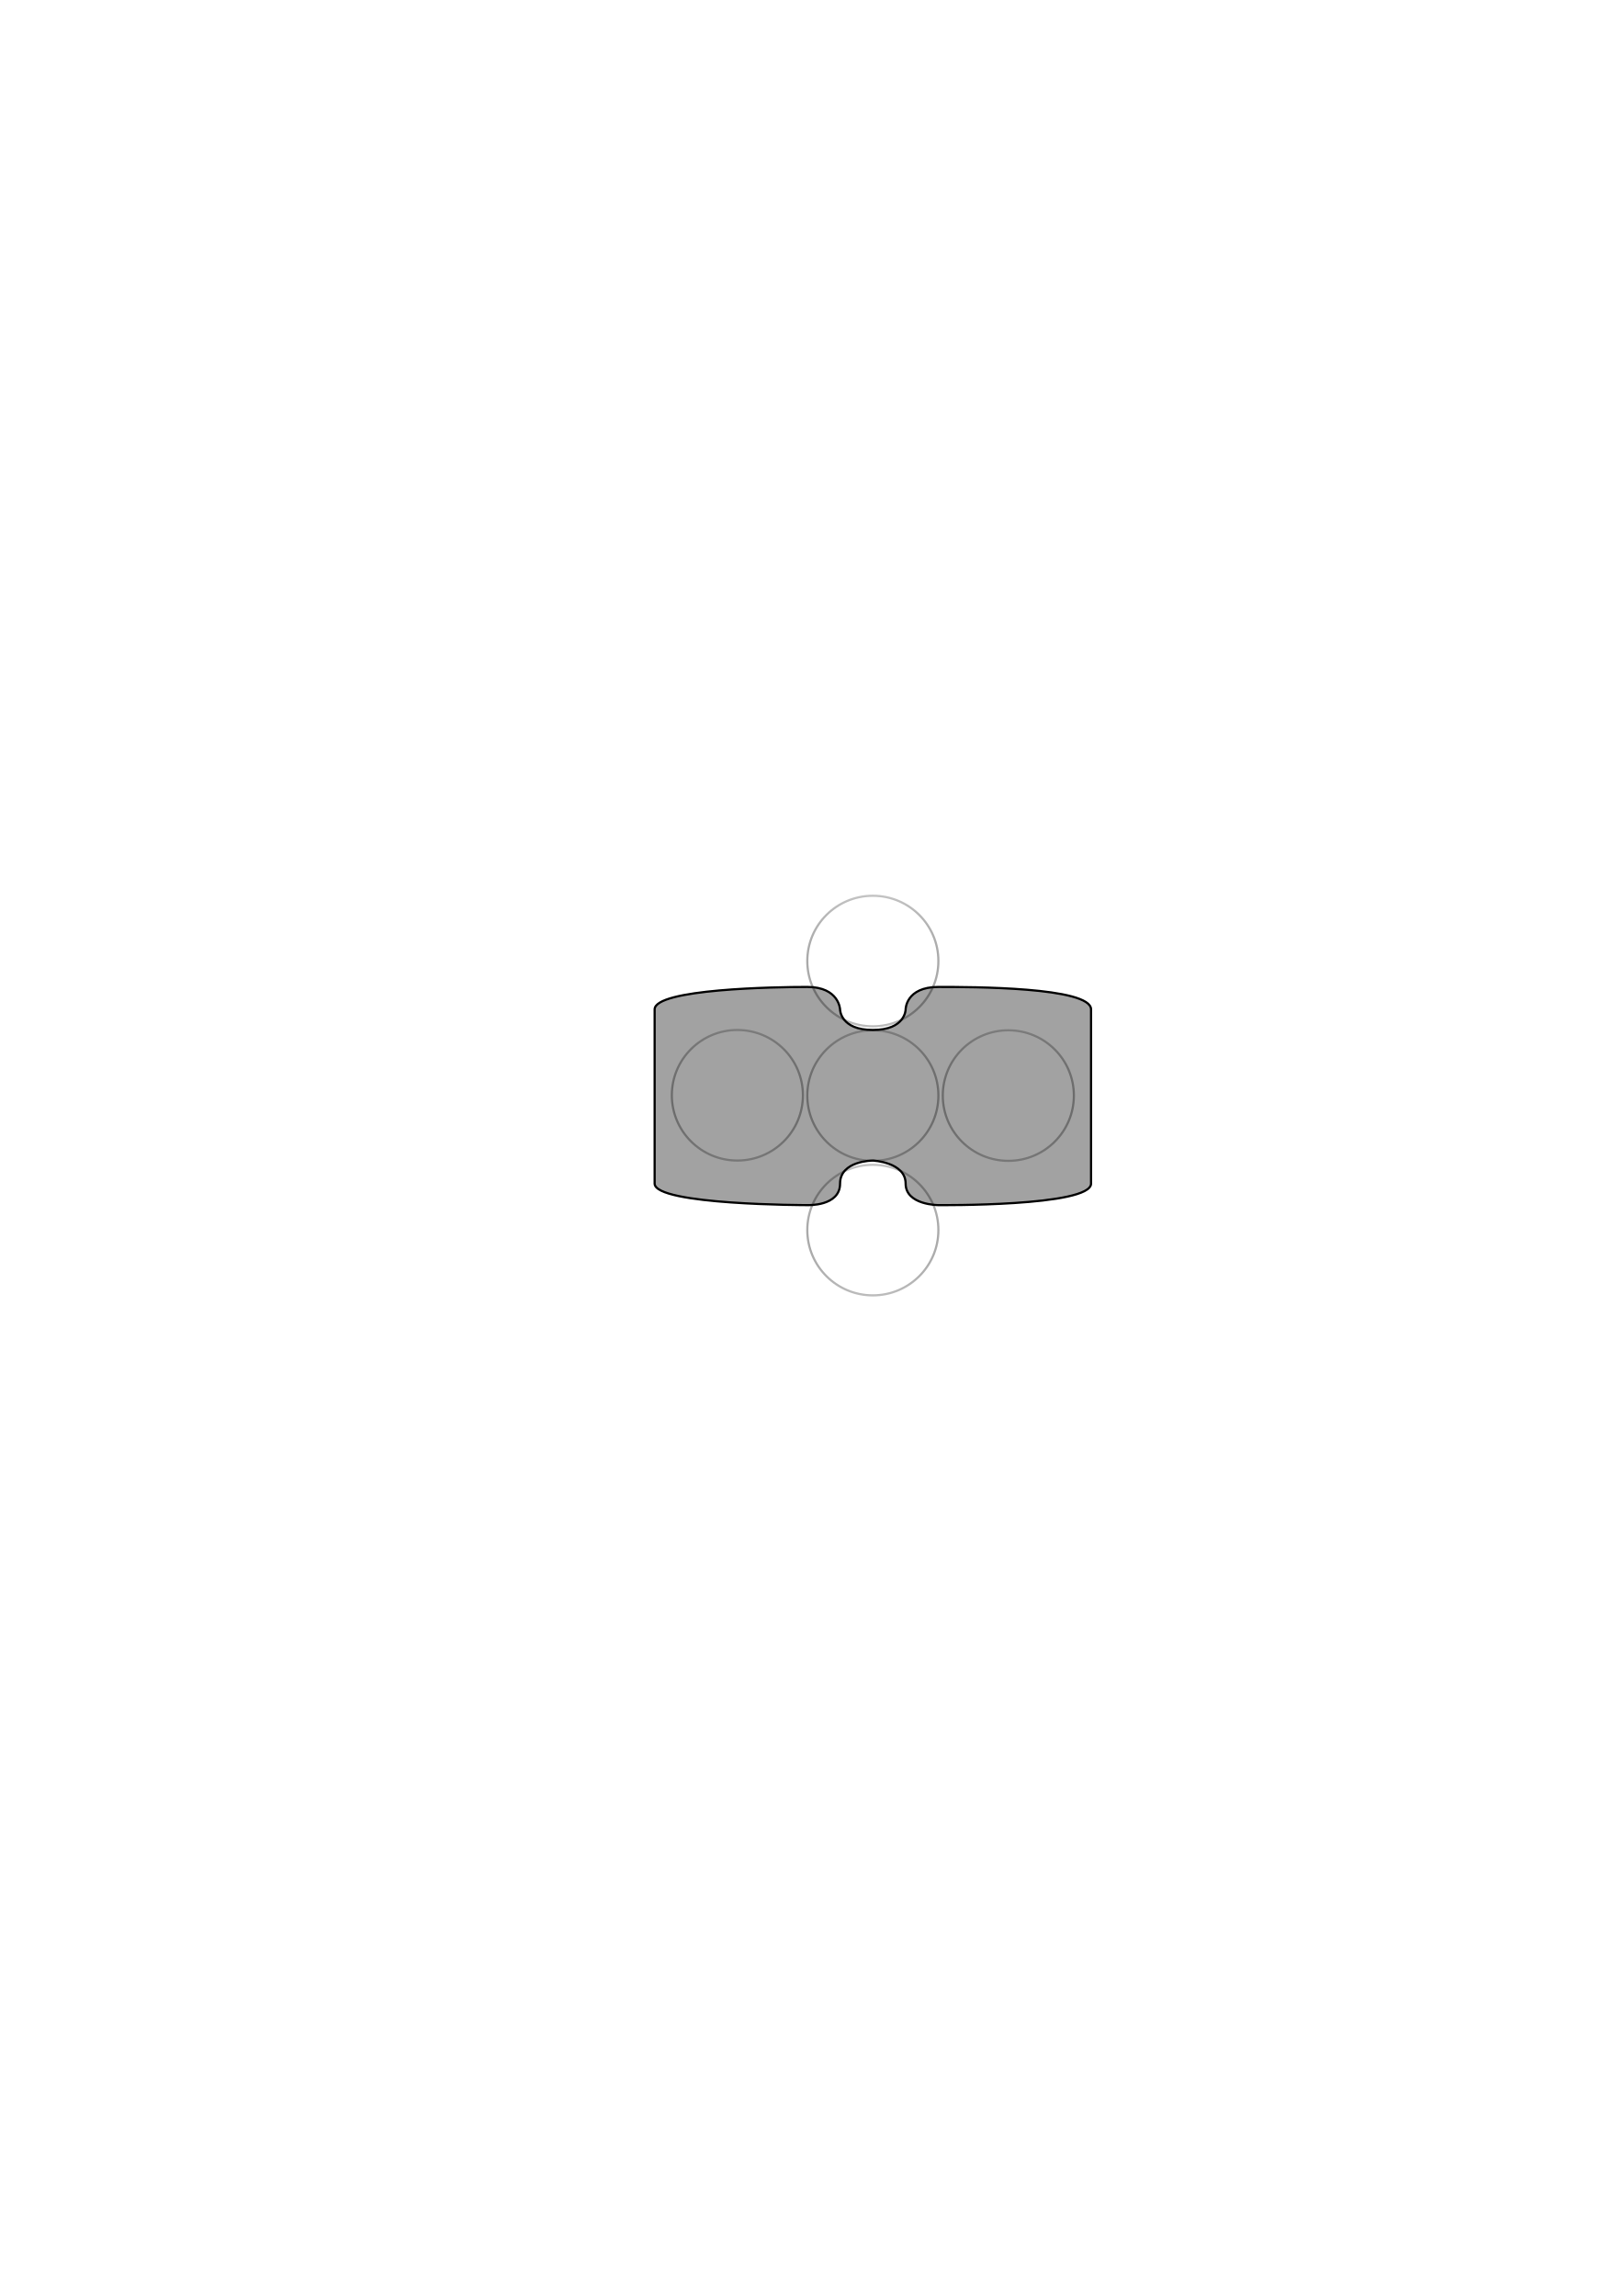
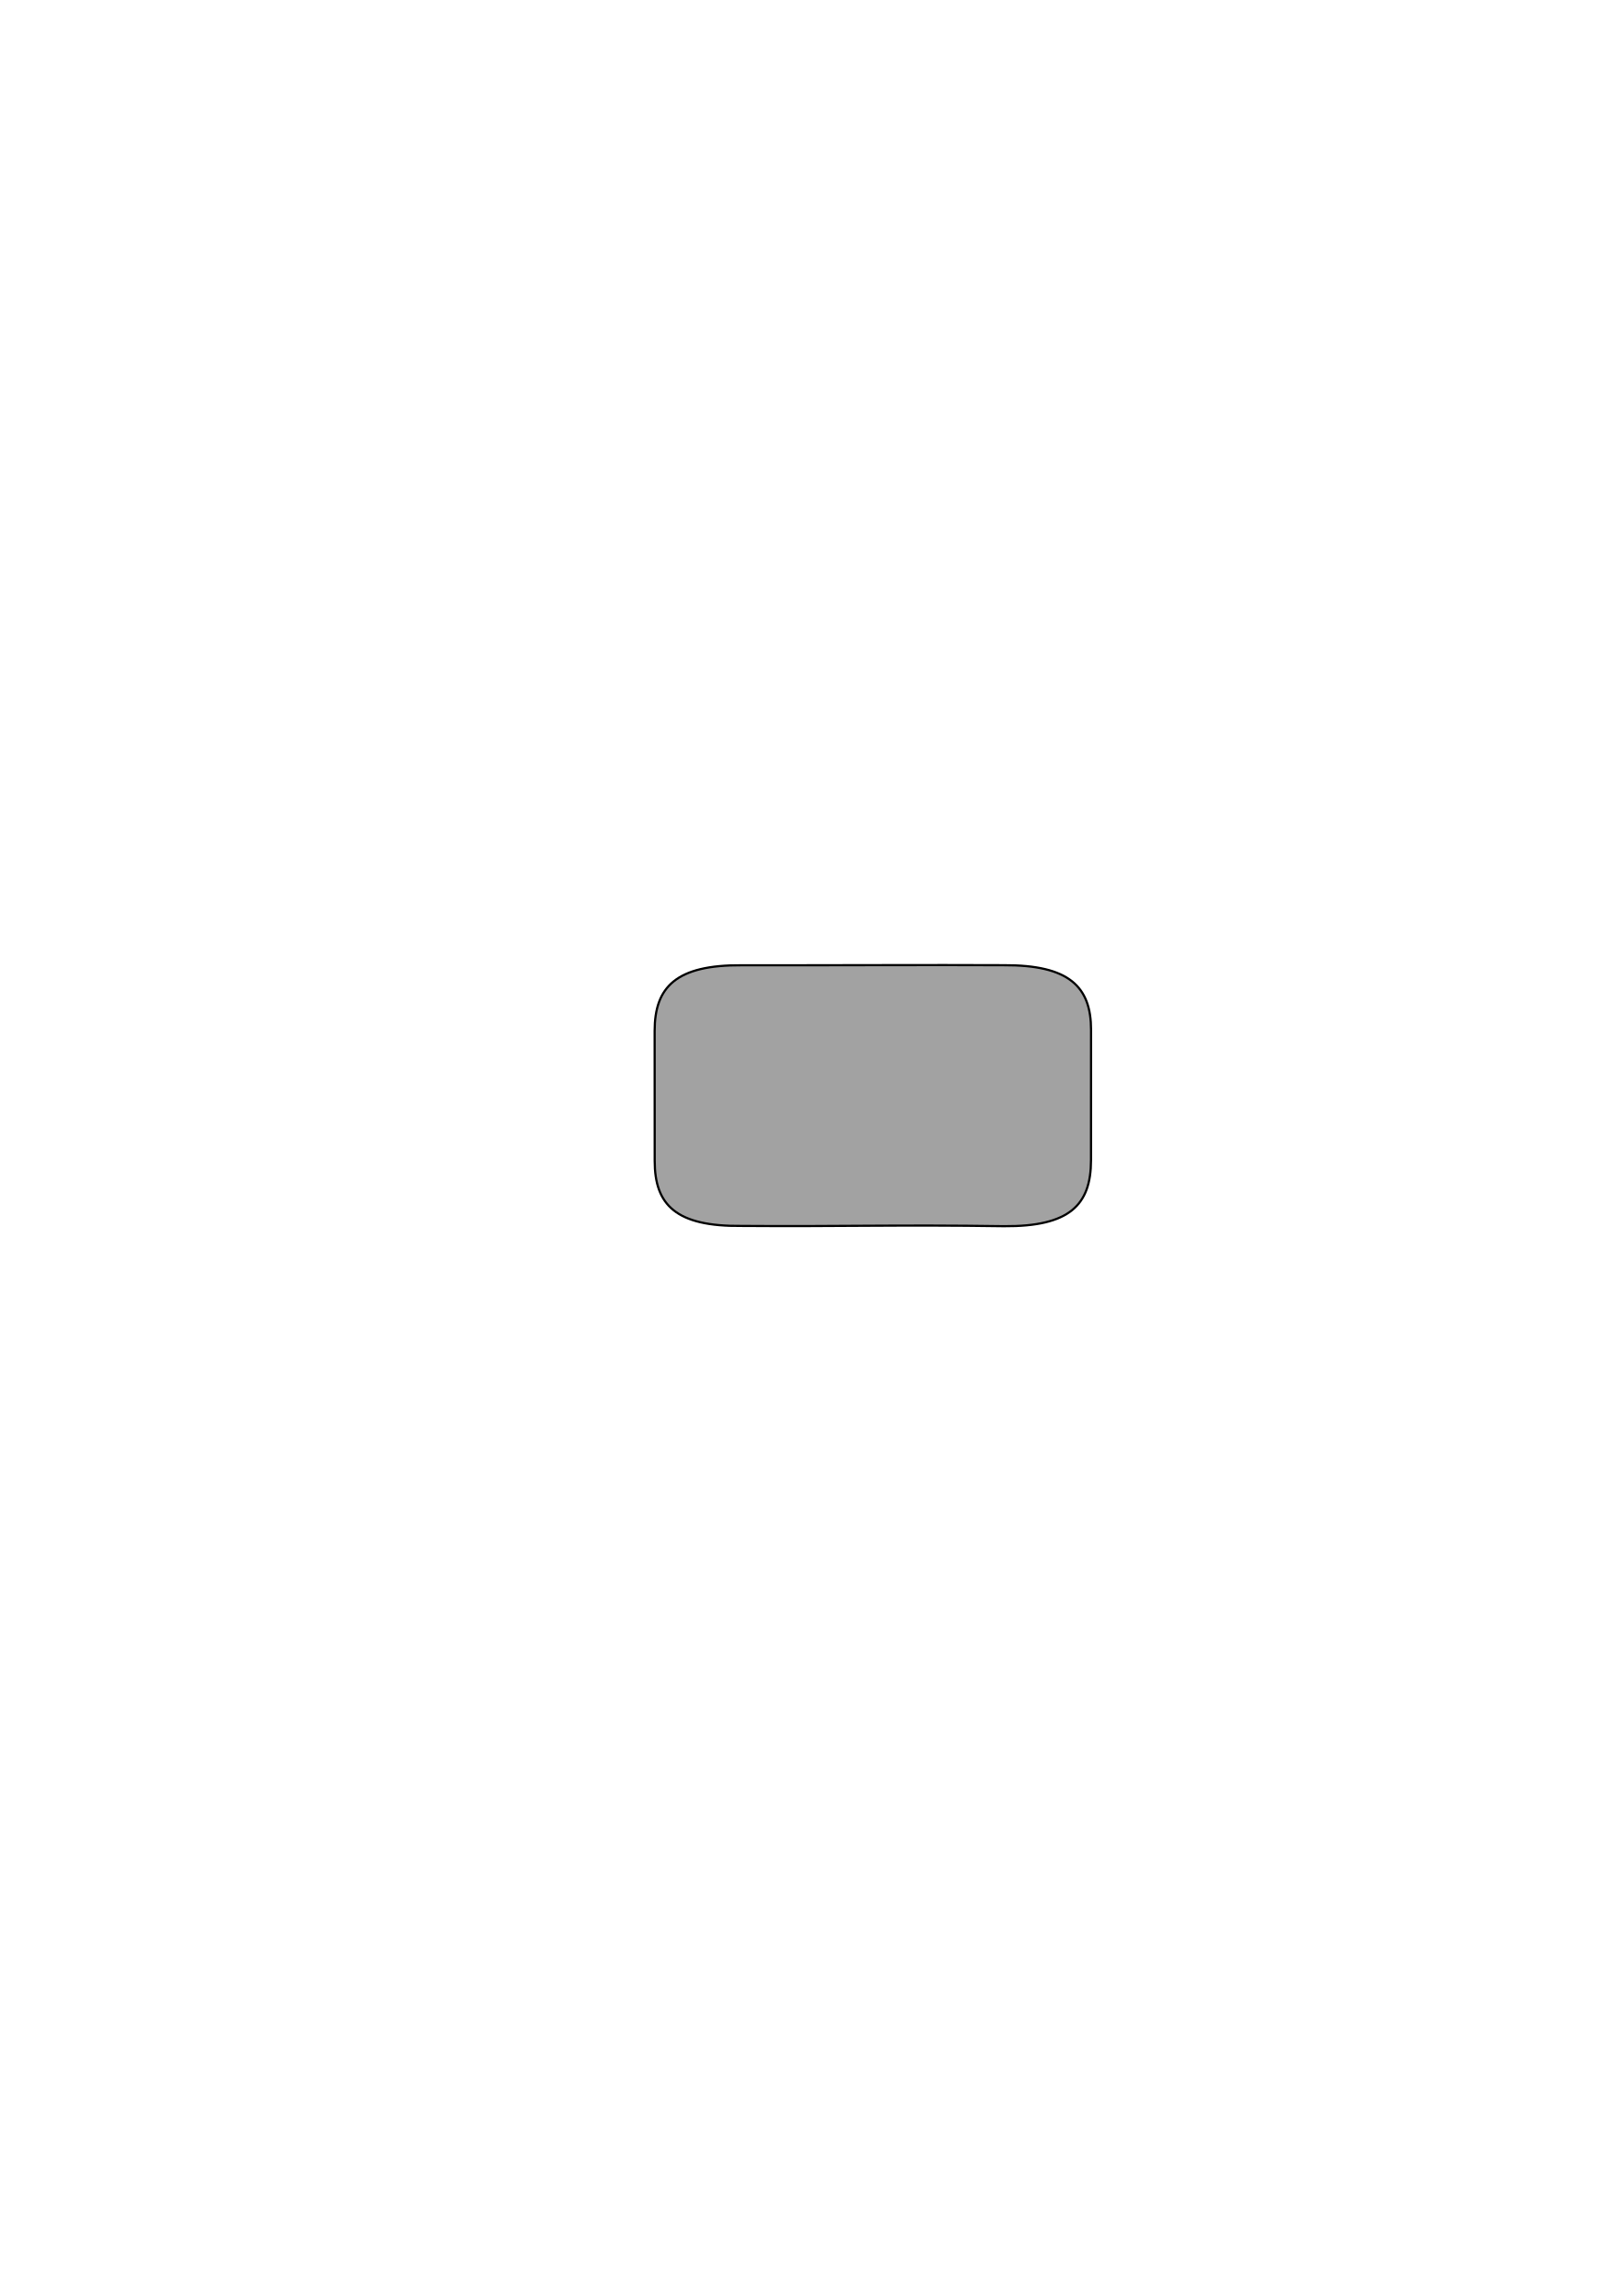
<svg xmlns="http://www.w3.org/2000/svg" xmlns:ns1="http://www.openswatchbook.org/uri/2009/osb" xmlns:xlink="http://www.w3.org/1999/xlink" width="210mm" height="297mm" viewBox="0 0 744.094 1052.362" id="svg2" version="1.1">
  <defs id="defs4">
    <linearGradient id="linearGradient6583">
      <stop style="stop-color:#000000;stop-opacity:1" offset="0" id="stop6585" />
      <stop style="stop-color:#000000;stop-opacity:0" offset="1" id="stop6587" />
    </linearGradient>
    <linearGradient id="linearGradient5647" ns1:paint="solid">
      <stop style="stop-color:#000000;stop-opacity:1;" offset="0" id="stop5649" />
    </linearGradient>
    <linearGradient id="linearGradient4195" ns1:paint="solid">
      <stop style="stop-color:#000000;stop-opacity:1;" offset="0" id="stop4197" />
    </linearGradient>
-     <radialGradient xlink:href="#linearGradient6583" id="radialGradient6589" cx="339.914" cy="502.579" fx="339.914" fy="502.579" r="30.043" gradientTransform="matrix(1.5,2.7118524e-7,-2.4019276e-7,1.328572,-171.957,-165.1357)" gradientUnits="userSpaceOnUse" spreadMethod="pad" />
-     <radialGradient xlink:href="#linearGradient6583" id="radialGradient6589-8" cx="339.914" cy="502.579" fx="339.914" fy="502.579" r="30.043" gradientTransform="matrix(1.5,2.7118524e-7,-2.4019276e-7,1.328572,-47.78532,-164.9982)" gradientUnits="userSpaceOnUse" spreadMethod="pad" />
-     <radialGradient xlink:href="#linearGradient6583" id="radialGradient6589-2" cx="339.914" cy="502.579" fx="339.914" fy="502.579" r="30.043" gradientTransform="matrix(1.5,2.7118524e-7,-2.4019276e-7,1.328572,-109.8712,-226.6548)" gradientUnits="userSpaceOnUse" spreadMethod="pad" />
-     <radialGradient xlink:href="#linearGradient6583" id="radialGradient6589-9" cx="339.914" cy="502.579" fx="339.914" fy="502.579" r="30.043" gradientTransform="matrix(1.5,2.7118524e-7,-2.4019276e-7,1.328572,-109.8712,-103.3415)" gradientUnits="userSpaceOnUse" spreadMethod="pad" />
+     <radialGradient xlink:href="#linearGradient6583" id="radialGradient6589" cx="339.914" cy="502.579" fx="339.914" fy="502.579" r="30.043" gradientTransform="matrix(1.5,2.7118524e-7,-2.4019276e-7,1.328572,-169.957,-165.1357)" gradientUnits="userSpaceOnUse" spreadMethod="pad" />
+     <radialGradient xlink:href="#linearGradient6583" id="radialGradient6589-8" cx="339.914" cy="502.579" fx="339.914" fy="502.579" r="30.043" gradientTransform="matrix(1.5,2.7118524e-7,-2.4019276e-7,1.328572,-49.78532,-164.9982)" gradientUnits="userSpaceOnUse" spreadMethod="pad" />
+     <radialGradient xlink:href="#linearGradient6583" id="radialGradient6589-2" cx="339.914" cy="502.579" fx="339.914" fy="502.579" r="30.043" gradientTransform="matrix(1.5,2.7118524e-7,-2.4019276e-7,1.328572,-109.8712,-224.6548)" gradientUnits="userSpaceOnUse" spreadMethod="pad" />
+     <radialGradient xlink:href="#linearGradient6583" id="radialGradient6589-9" cx="339.914" cy="502.579" fx="339.914" fy="502.579" r="30.043" gradientTransform="matrix(1.5,2.7118524e-7,-2.4019276e-7,1.328572,-109.8712,-105.3415)" gradientUnits="userSpaceOnUse" spreadMethod="pad" />
    <radialGradient xlink:href="#linearGradient6583" id="radialGradient6589-8-7" cx="339.914" cy="502.579" fx="339.914" fy="502.579" r="30.043" gradientTransform="matrix(1.5,2.7118524e-7,-2.4019276e-7,1.328572,-109.8711,-164.9982)" gradientUnits="userSpaceOnUse" spreadMethod="pad" />
  </defs>
-   <g id="layer7" />
+   <g id="layer7" style="display:none" />
  <g id="layer1" style="display:inline">
-     <path style="fill:#a2a2a2;fill-rule:evenodd;stroke:#000000;stroke-width:1px;stroke-linecap:butt;stroke-linejoin:miter;stroke-opacity:1;fill-opacity:1" d="m 400,472.081 c -15.021,0 -15.021,-9.418 -15.021,-9.418 0,0 -0.429,-10.3 -15.021,-10.3 -14.592,0 -69.957,0.883 -69.957,10.3 0,9.418 0,69.957 0,79.828 0,9.871 69.957,9.871 69.957,9.871 0,0 15.021,0.68 15.021,-9.871 0,-10.551 15.021,-10.551 15.021,-10.551 0,0 15.021,0.68 15.021,10.551 0,9.871 15.021,9.871 15.021,9.871 0,0 69.957,0.68 69.957,-9.871 0,-10.551 0,-69.528 0,-79.828 0,-10.3 -54.936,-10.3 -69.957,-10.3 -15.021,0 -15.021,10.3 -15.021,10.3 0,0 0,9.418 -15.021,9.418 z" id="path4166" />
+     <path style="fill:#a2a2a2;fill-opacity:1;fill-rule:evenodd;stroke:#000000;stroke-width:1px;stroke-linecap:butt;stroke-linejoin:miter;stroke-opacity:1" d="M 339.888,442.423 C 309.871,442.217 300,452.362 300,472.534 l 0.026,59.531 c -0.026,20.297 9.845,30.178 39.938,29.831 45.015,0.347 71.133,-0.603 120.122,0.126 30.043,0.222 39.879,-9.704 39.888,-30.236 L 500,472.105 c 0.009,-19.742 -9.871,-29.888 -40.142,-29.707 -29.815,-0.18 -89.901,0.102 -119.97,0.026 z" id="path4166" />
  </g>
-   <g id="layer2">
-     <ellipse style="opacity:1;fill:none;fill-opacity:1;stroke:url(#radialGradient6589);stroke-opacity:1" id="path6517" cx="337.914" cy="502.01" rx="30.043" ry="29.93" />
-     <ellipse style="opacity:1;fill:none;fill-opacity:1;stroke:url(#radialGradient6589-8);stroke-opacity:1" id="path6517-3" cx="462.086" cy="502.148" rx="30.043" ry="29.93" />
-     <ellipse style="opacity:1;fill:none;fill-opacity:1;stroke:url(#radialGradient6589-2);stroke-opacity:1" id="path6517-9" cx="400" cy="440.491" rx="30.043" ry="29.93" />
-     <ellipse style="opacity:1;fill:none;fill-opacity:1;stroke:url(#radialGradient6589-9);stroke-opacity:1" id="path6517-8" cx="400" cy="563.804" rx="30.043" ry="29.93" />
+   <g id="layer2" style="display:none">
+     <ellipse style="opacity:1;fill:none;fill-opacity:1;stroke:url(#radialGradient6589);stroke-opacity:1" id="path6517" cx="339.914" cy="502.01" rx="30.043" ry="29.93" />
+     <ellipse style="opacity:1;fill:none;fill-opacity:1;stroke:url(#radialGradient6589-8);stroke-opacity:1" id="path6517-3" cx="460.086" cy="502.148" rx="30.043" ry="29.93" />
+     <ellipse style="opacity:1;fill:none;fill-opacity:1;stroke:url(#radialGradient6589-2);stroke-opacity:1" id="path6517-9" cx="400" cy="442.491" rx="30.043" ry="29.93" />
+     <ellipse style="opacity:1;fill:none;fill-opacity:1;stroke:url(#radialGradient6589-9);stroke-opacity:1" id="path6517-8" cx="400" cy="561.804" rx="30.043" ry="29.93" />
    <ellipse style="opacity:1;fill:none;fill-opacity:1;stroke:url(#radialGradient6589-8-7);stroke-opacity:1" id="path6517-3-8" cx="400" cy="502.148" rx="30.043" ry="29.93" />
  </g>
</svg>
